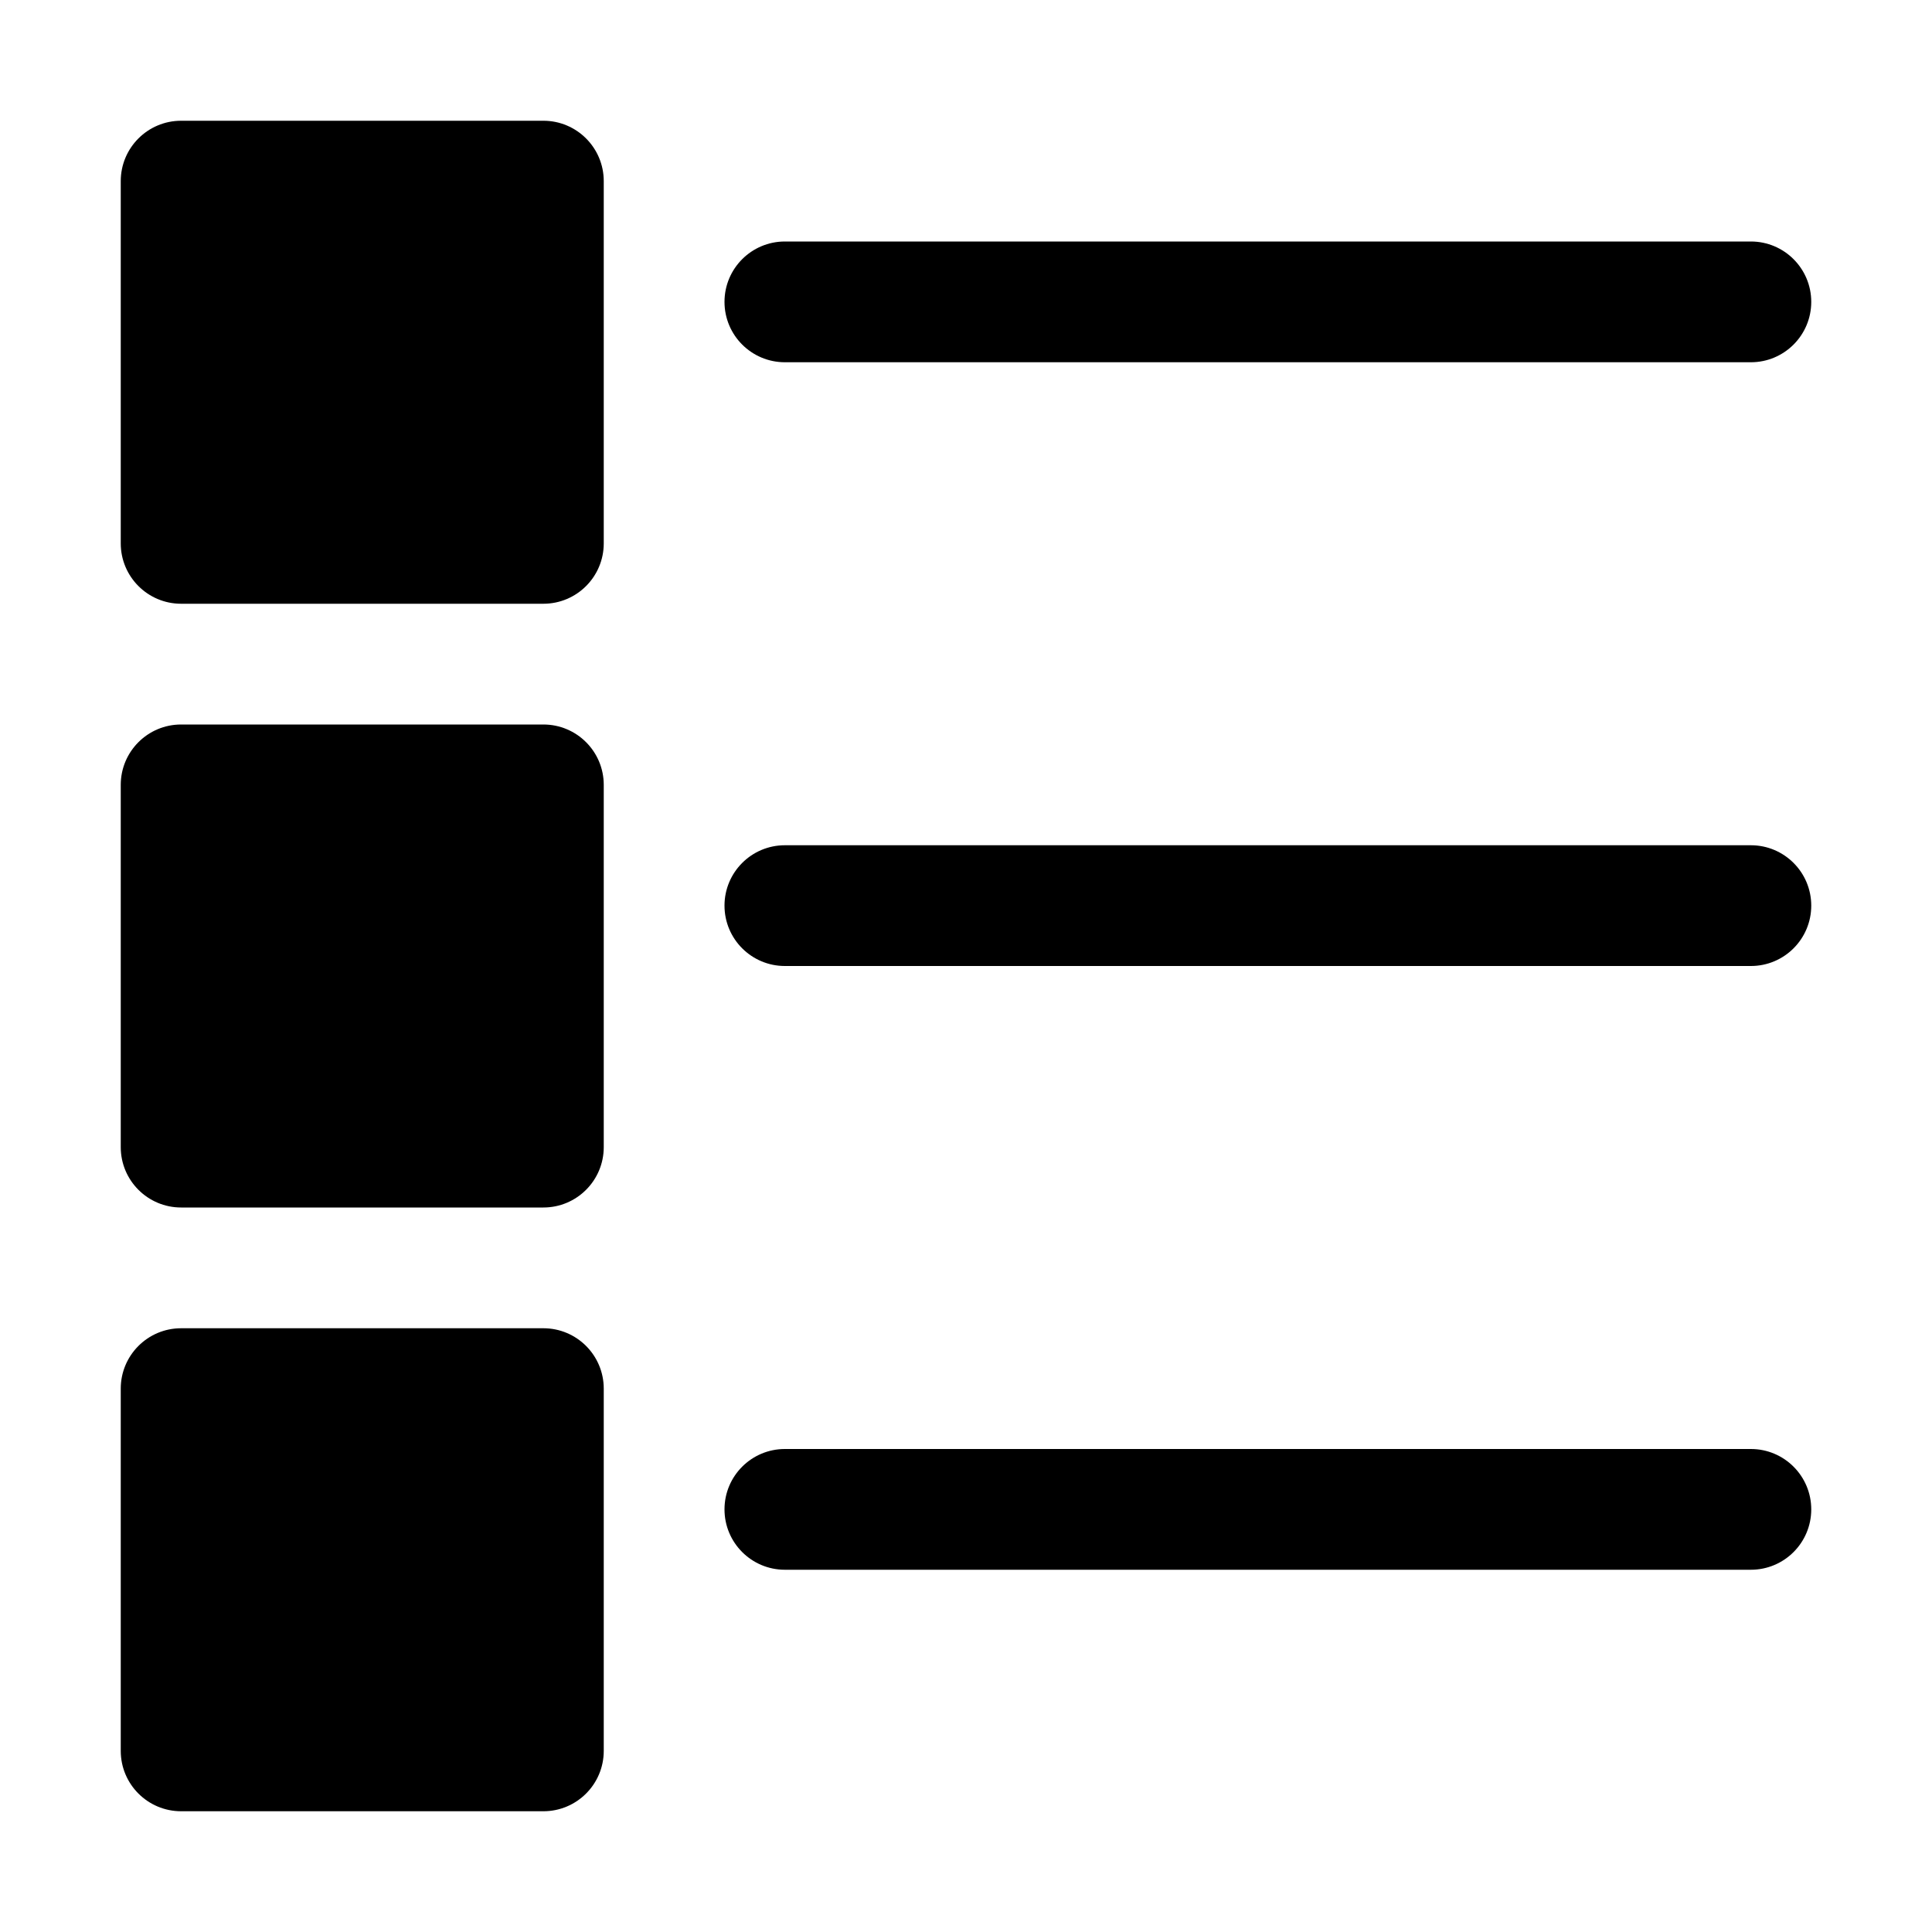
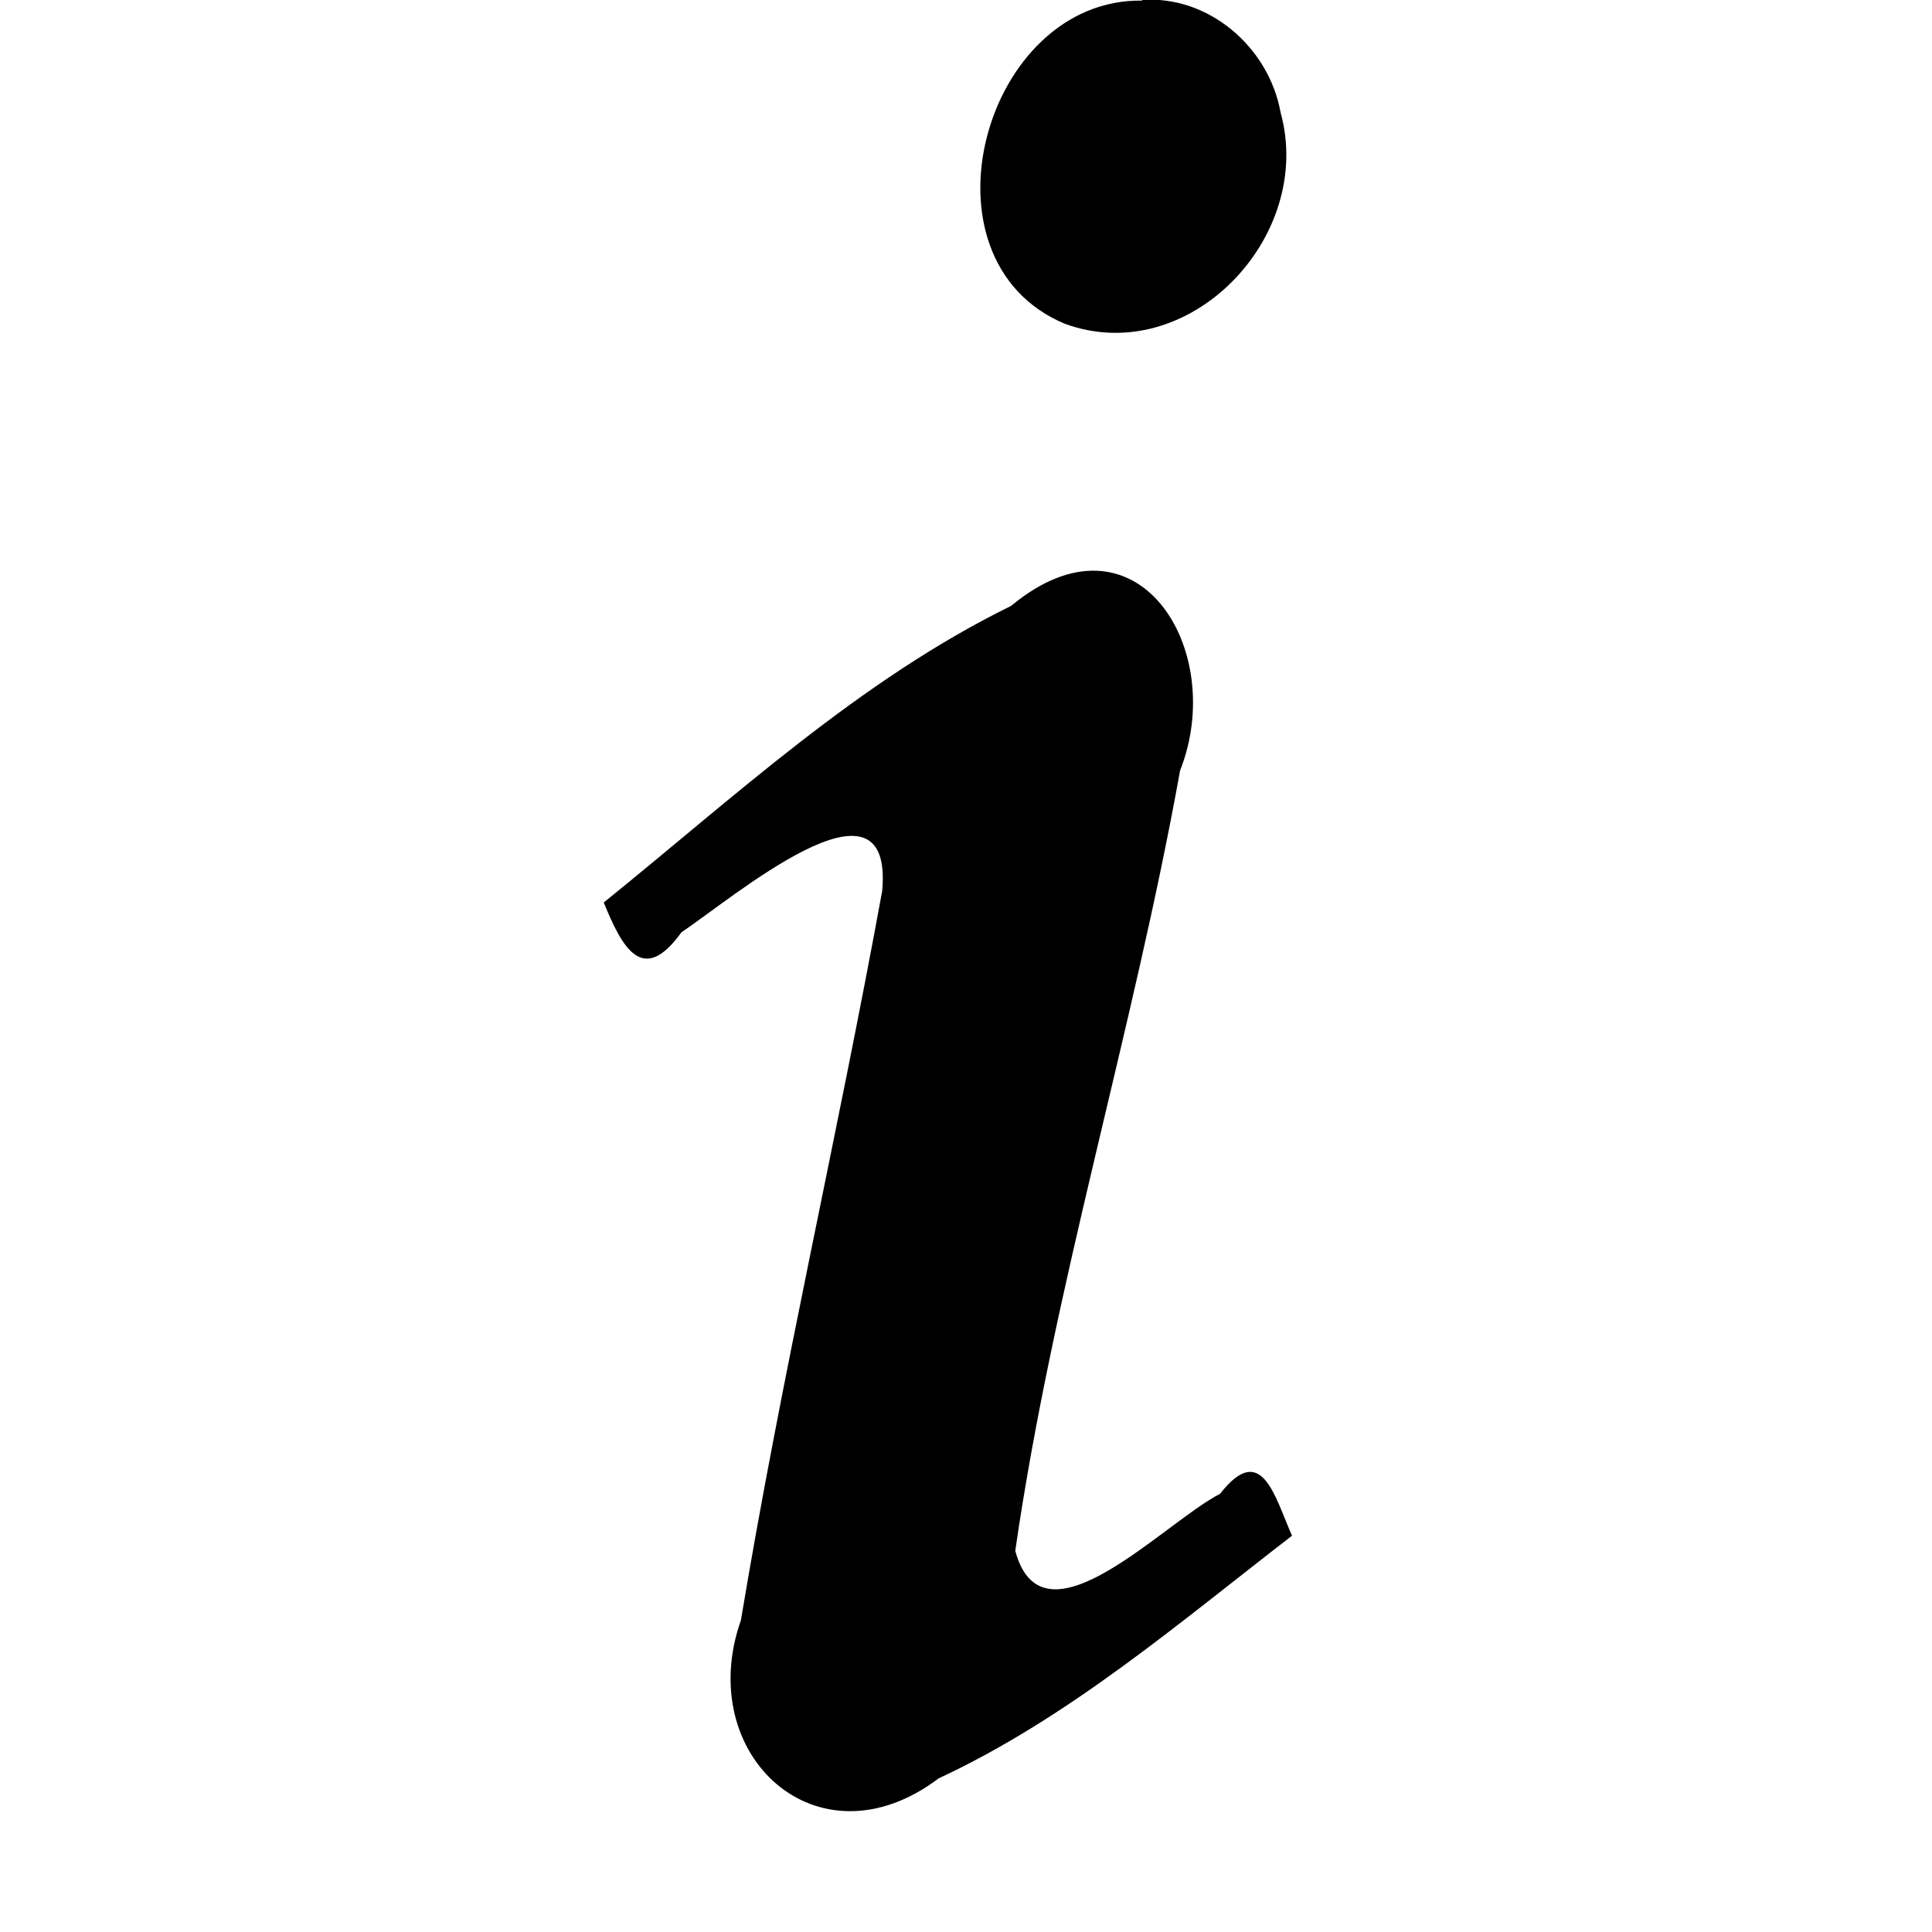
- <svg xmlns="http://www.w3.org/2000/svg" height="16" width="16" viewBox="0 0 16 16" version="1">
-   <rect rx=".5" ry=".5" height="4" width="4" y="1" x="1" fill="#000" />
-   <rect rx=".5" ry=".5" height="1" width="9" y="2" x="6" fill="#000" />
-   <rect rx=".5" ry=".5" height="4" width="4" y="6" x="1" fill="#000" />
-   <rect rx=".5" ry=".5" height="1" width="9" y="7" x="6" fill="#000" />
-   <rect rx=".5" ry=".5" height="4" width="4" y="11" x="1" fill="#000" />
-   <rect rx=".5" ry=".5" height="1" width="9" y="12" x="6" fill="#000" />
+ <svg xmlns="http://www.w3.org/2000/svg" version="1.1" viewbox="0 0 16 16" width="16" height="16">
+   <path d="M5 7.474c.155.382.325.69.644.246.407-.268 1.76-1.427 1.662-.342-.368 2.017-.834 4.017-1.17 6.04-.393 1.114.634 2.067 1.637 1.31 1.078-.502 1.99-1.287 2.927-2.01-.144-.323-.25-.79-.596-.347-.468.24-1.47 1.318-1.696.472.315-2.18.975-4.295 1.365-6.462.397-1.005-.364-2.223-1.4-1.363C7.117 5.634 6.083 6.6 5 7.474zM9.46.005C8.15-.017 7.553 2.147 8.815 2.68c1.023.378 2.077-.714 1.79-1.75-.098-.542-.598-.97-1.147-.93z" />
</svg>
